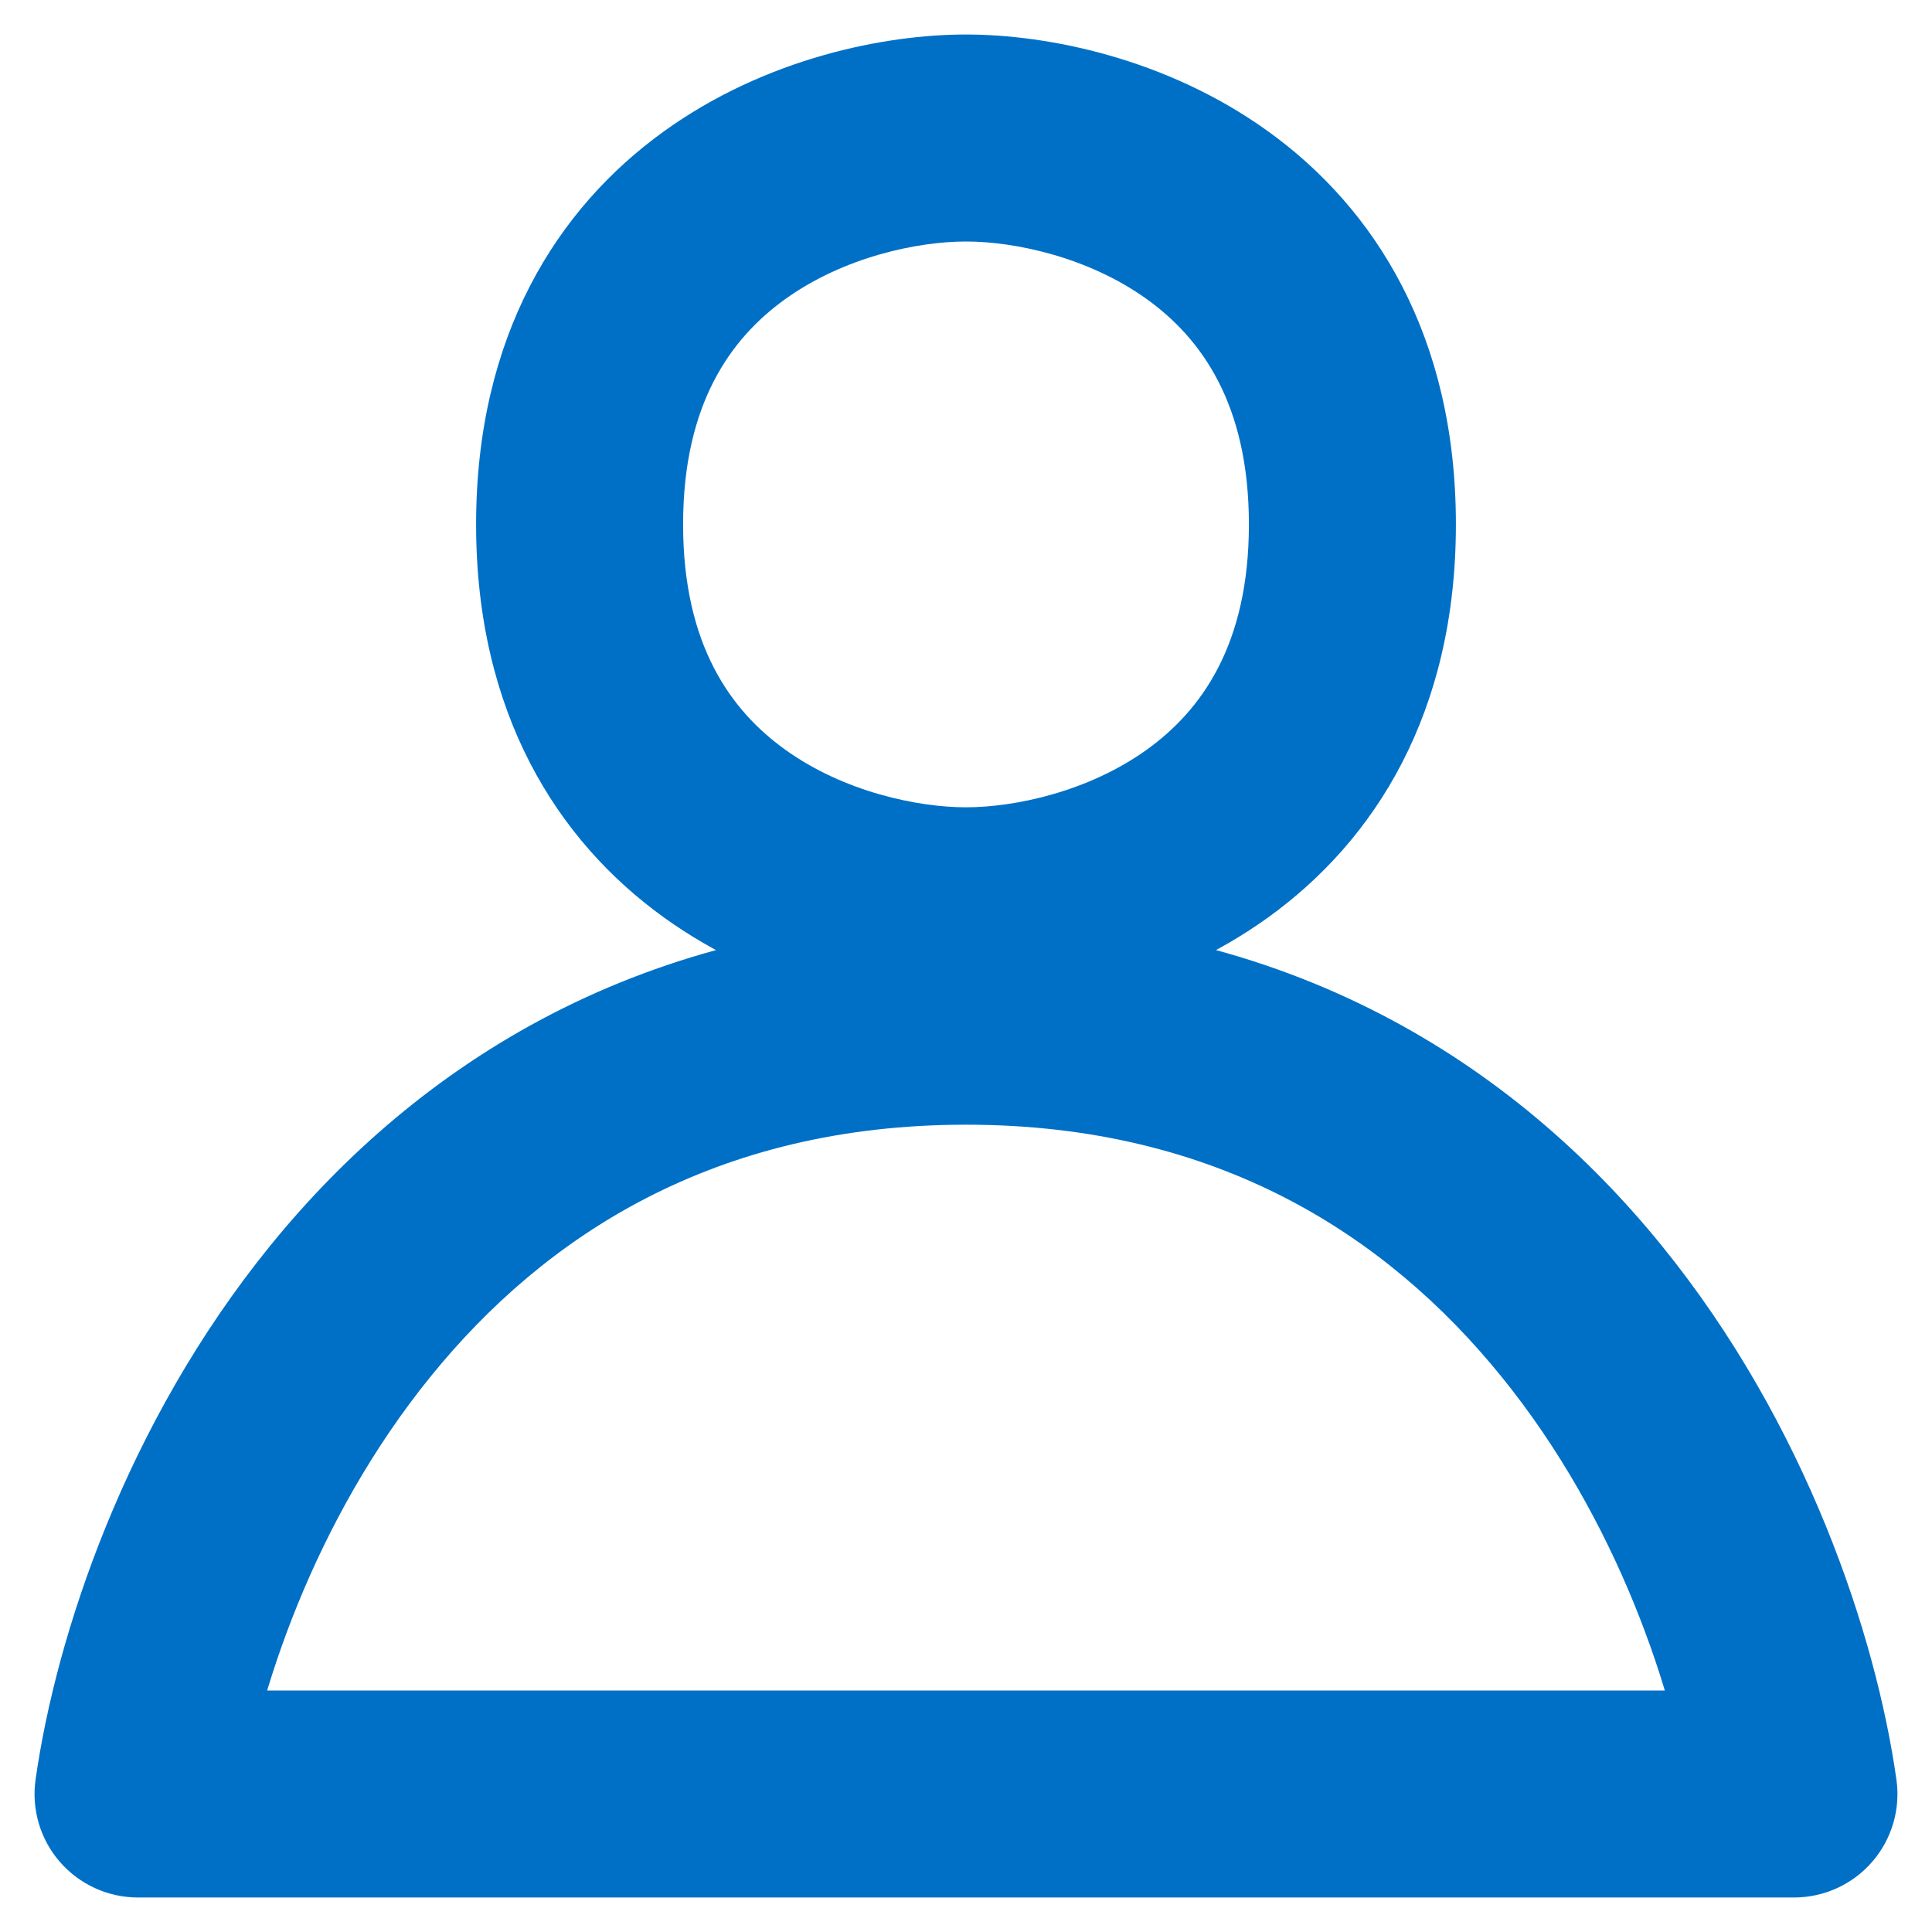
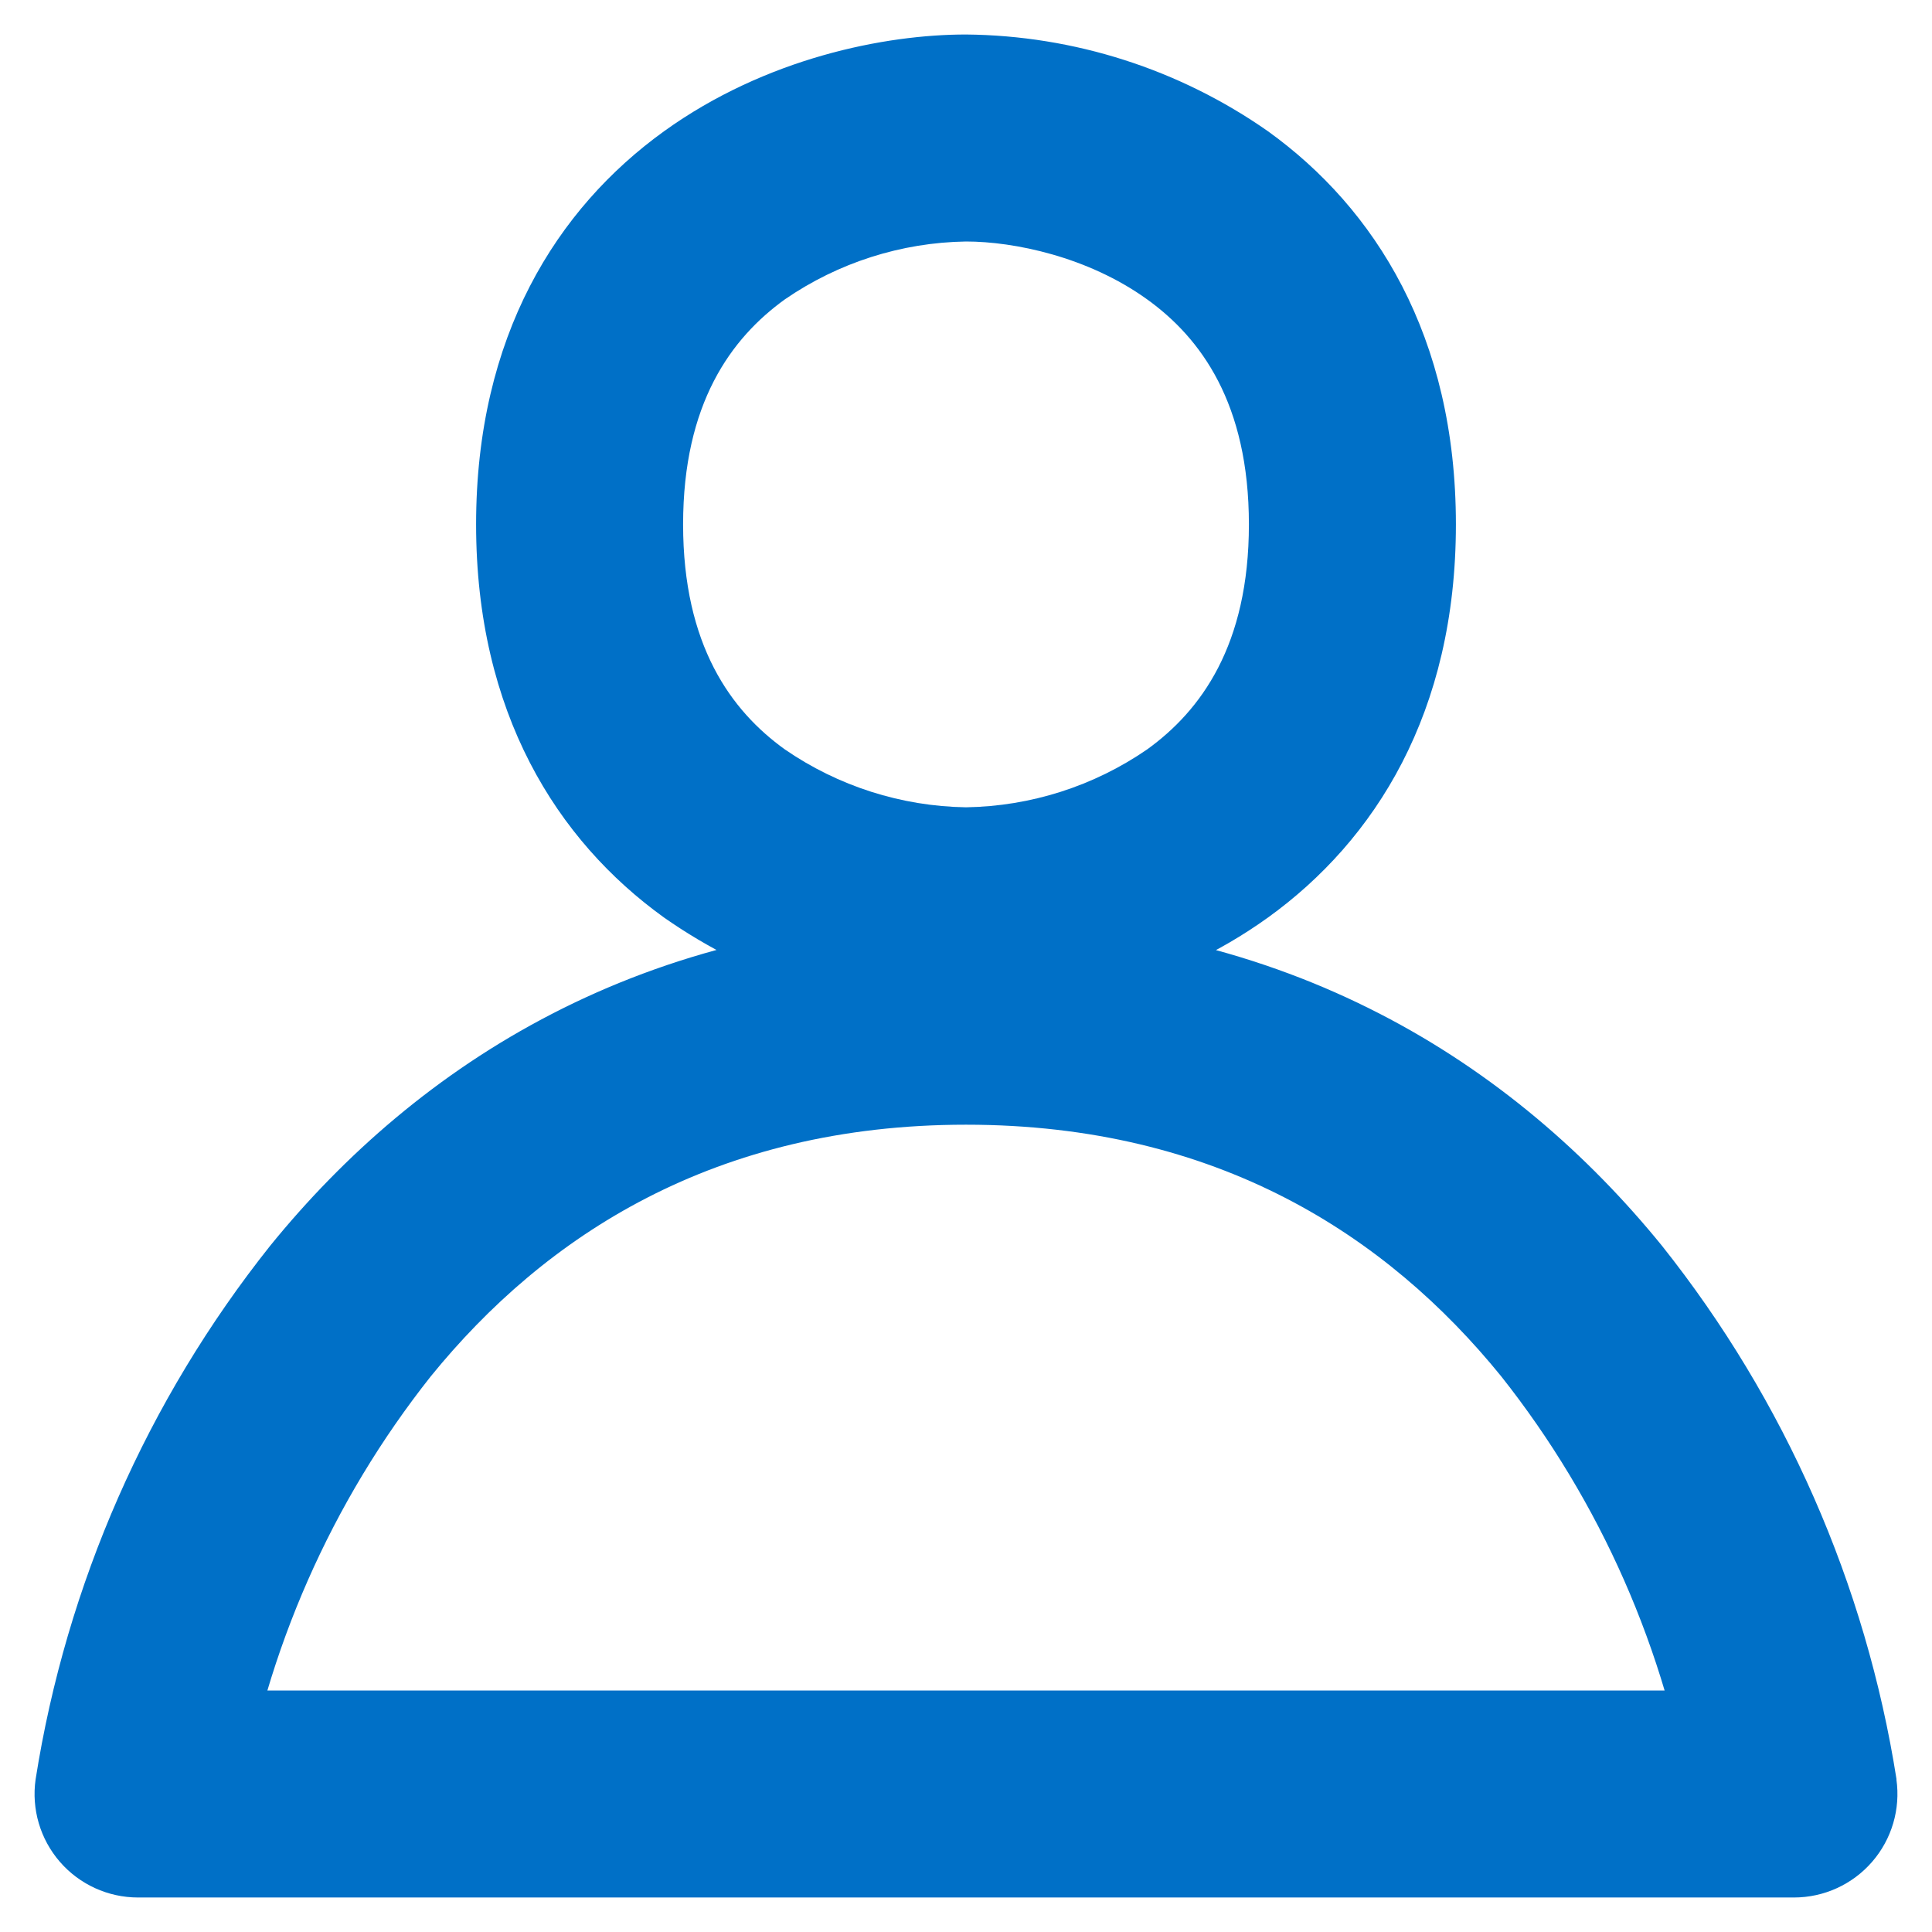
- <svg xmlns="http://www.w3.org/2000/svg" width="14" height="14" viewBox="0 0 14 14" fill="none">
-   <path d="M1 13L0.258 12.894C0.227 13.109 0.291 13.327 0.433 13.491C0.576 13.656 0.783 13.75 1 13.75V13ZM13 13V13.75C13.217 13.75 13.424 13.656 13.567 13.491C13.709 13.327 13.773 13.109 13.742 12.894L13 13ZM1.742 13.106C1.86 12.281 2.276 11.015 3.122 9.973C3.949 8.954 5.179 8.15 7 8.15V6.65C4.661 6.65 3.025 7.713 1.958 9.027C0.91 10.318 0.406 11.852 0.258 12.894L1.742 13.106ZM7 8.15C8.821 8.15 10.051 8.954 10.878 9.973C11.724 11.015 12.14 12.281 12.258 13.106L13.742 12.894C13.594 11.852 13.09 10.318 12.042 9.027C10.976 7.713 9.339 6.65 7 6.65V8.15ZM7 7.35C7.587 7.35 8.45 7.18 9.188 6.649C9.965 6.09 10.55 5.164 10.55 3.8H9.05C9.05 4.676 8.702 5.15 8.312 5.431C7.883 5.74 7.347 5.85 7 5.85V7.35ZM10.55 3.8C10.55 2.436 9.965 1.51 9.188 0.951C8.45 0.42 7.587 0.25 7 0.25V1.75C7.347 1.75 7.883 1.86 8.312 2.169C8.702 2.45 9.05 2.924 9.05 3.8H10.55ZM7 0.25C6.413 0.25 5.55 0.42 4.812 0.951C4.035 1.51 3.45 2.436 3.45 3.8H4.95C4.95 2.924 5.298 2.45 5.688 2.169C6.117 1.86 6.653 1.75 7 1.75V0.25ZM3.45 3.8C3.45 5.164 4.035 6.09 4.812 6.649C5.55 7.18 6.413 7.35 7 7.35V5.85C6.653 5.85 6.117 5.74 5.688 5.431C5.298 5.15 4.95 4.676 4.95 3.8H3.45ZM1 13.75H13V12.25H1V13.75Z" fill="#0070C7" />
+ <svg xmlns="http://www.w3.org/2000/svg" width="14" height="14" fill="none">
+   <path d="M1 13l-.742-.106A.75.75 0 001 13.75V13zm12 0v.75a.75.75 0 00.742-.856L13 13zm-11.258.106a6.785 6.785 0 011.38-3.133C3.95 8.954 5.18 8.15 7 8.15v-1.5c-2.339 0-3.975 1.063-5.042 2.377a8.281 8.281 0 00-1.7 3.867l1.484.212zM7 8.15c1.821 0 3.051.804 3.878 1.823a6.784 6.784 0 011.38 3.133l1.485-.212a8.282 8.282 0 00-1.7-3.867C10.975 7.713 9.338 6.65 7 6.65v1.5zm0-.8c.587 0 1.45-.17 2.188-.701.777-.56 1.362-1.485 1.362-2.849h-1.5c0 .876-.348 1.35-.738 1.631A2.38 2.38 0 017 5.85v1.5zm3.55-3.55c0-1.364-.585-2.29-1.362-2.849A3.877 3.877 0 007 .25v1.5c.347 0 .883.11 1.312.419.39.28.738.755.738 1.631h1.5zM7 .25c-.587 0-1.45.17-2.188.701-.777.56-1.362 1.485-1.362 2.849h1.5c0-.876.348-1.35.738-1.631A2.38 2.38 0 017 1.75V.25zM3.45 3.8c0 1.364.585 2.29 1.362 2.849A3.877 3.877 0 007 7.35v-1.5a2.38 2.38 0 01-1.312-.419c-.39-.28-.738-.755-.738-1.631h-1.5zM1 13.75h12v-1.5H1v1.5z" fill="#0070C7" />
</svg>
